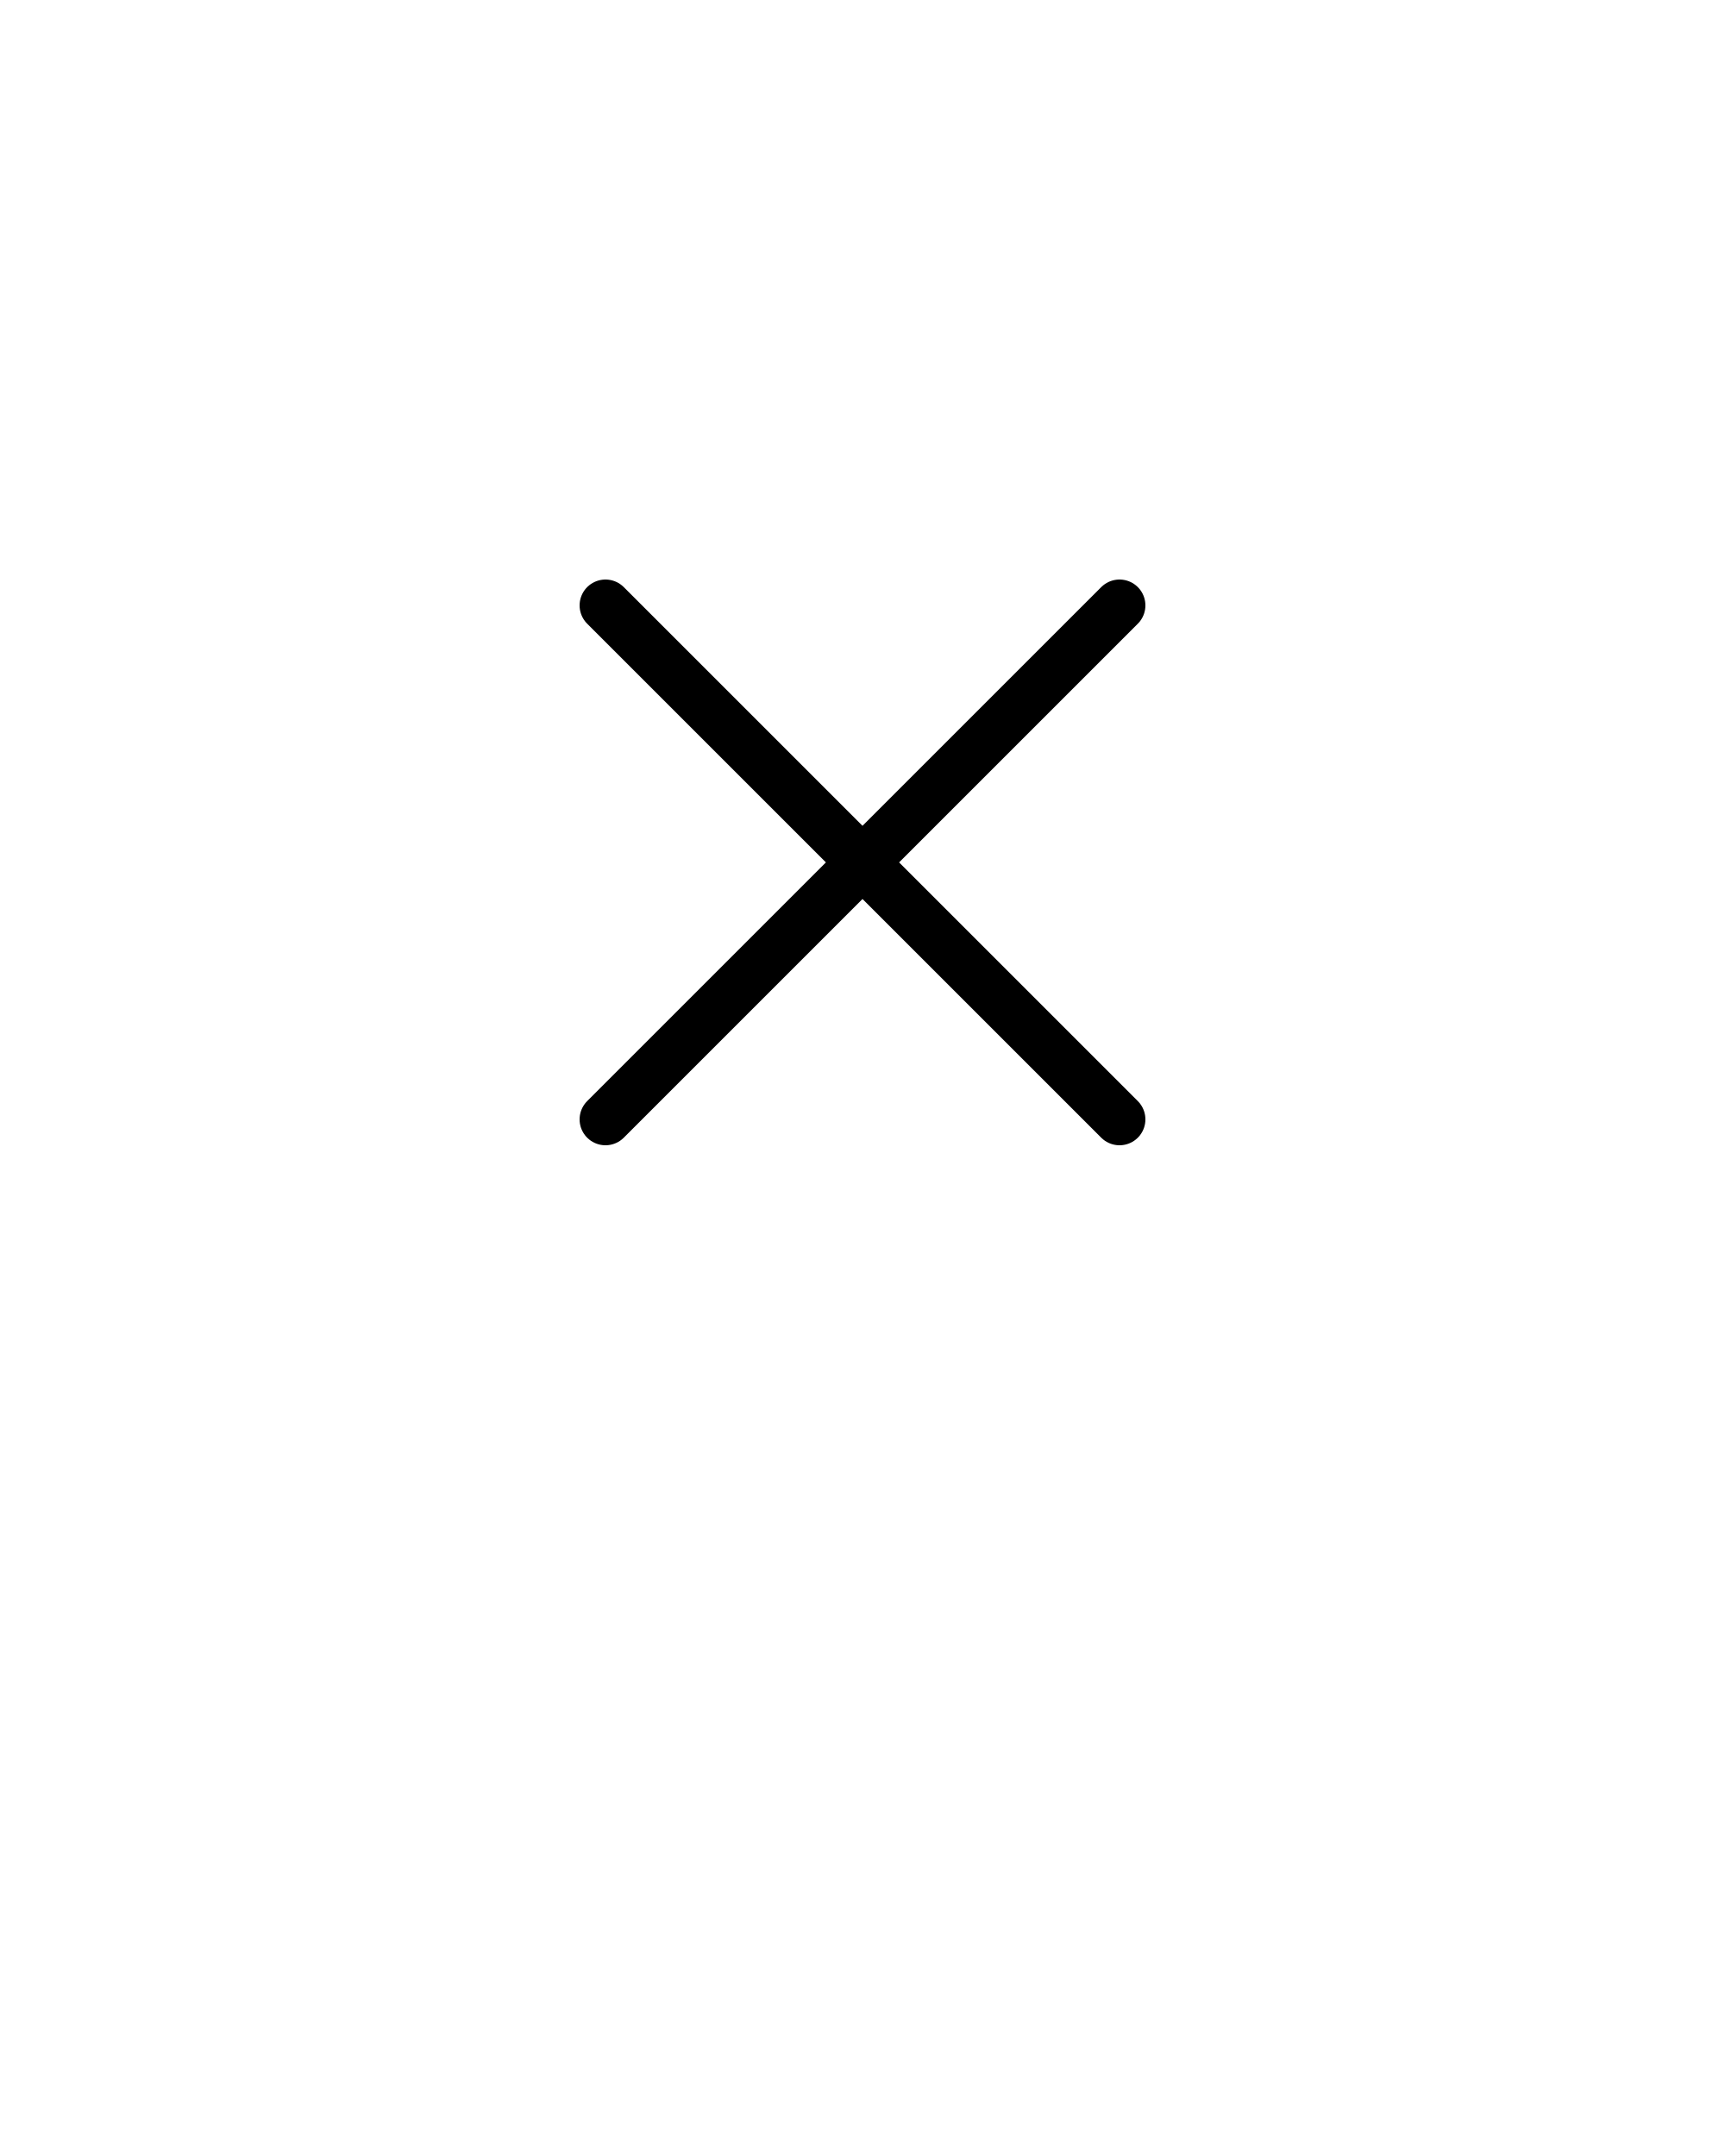
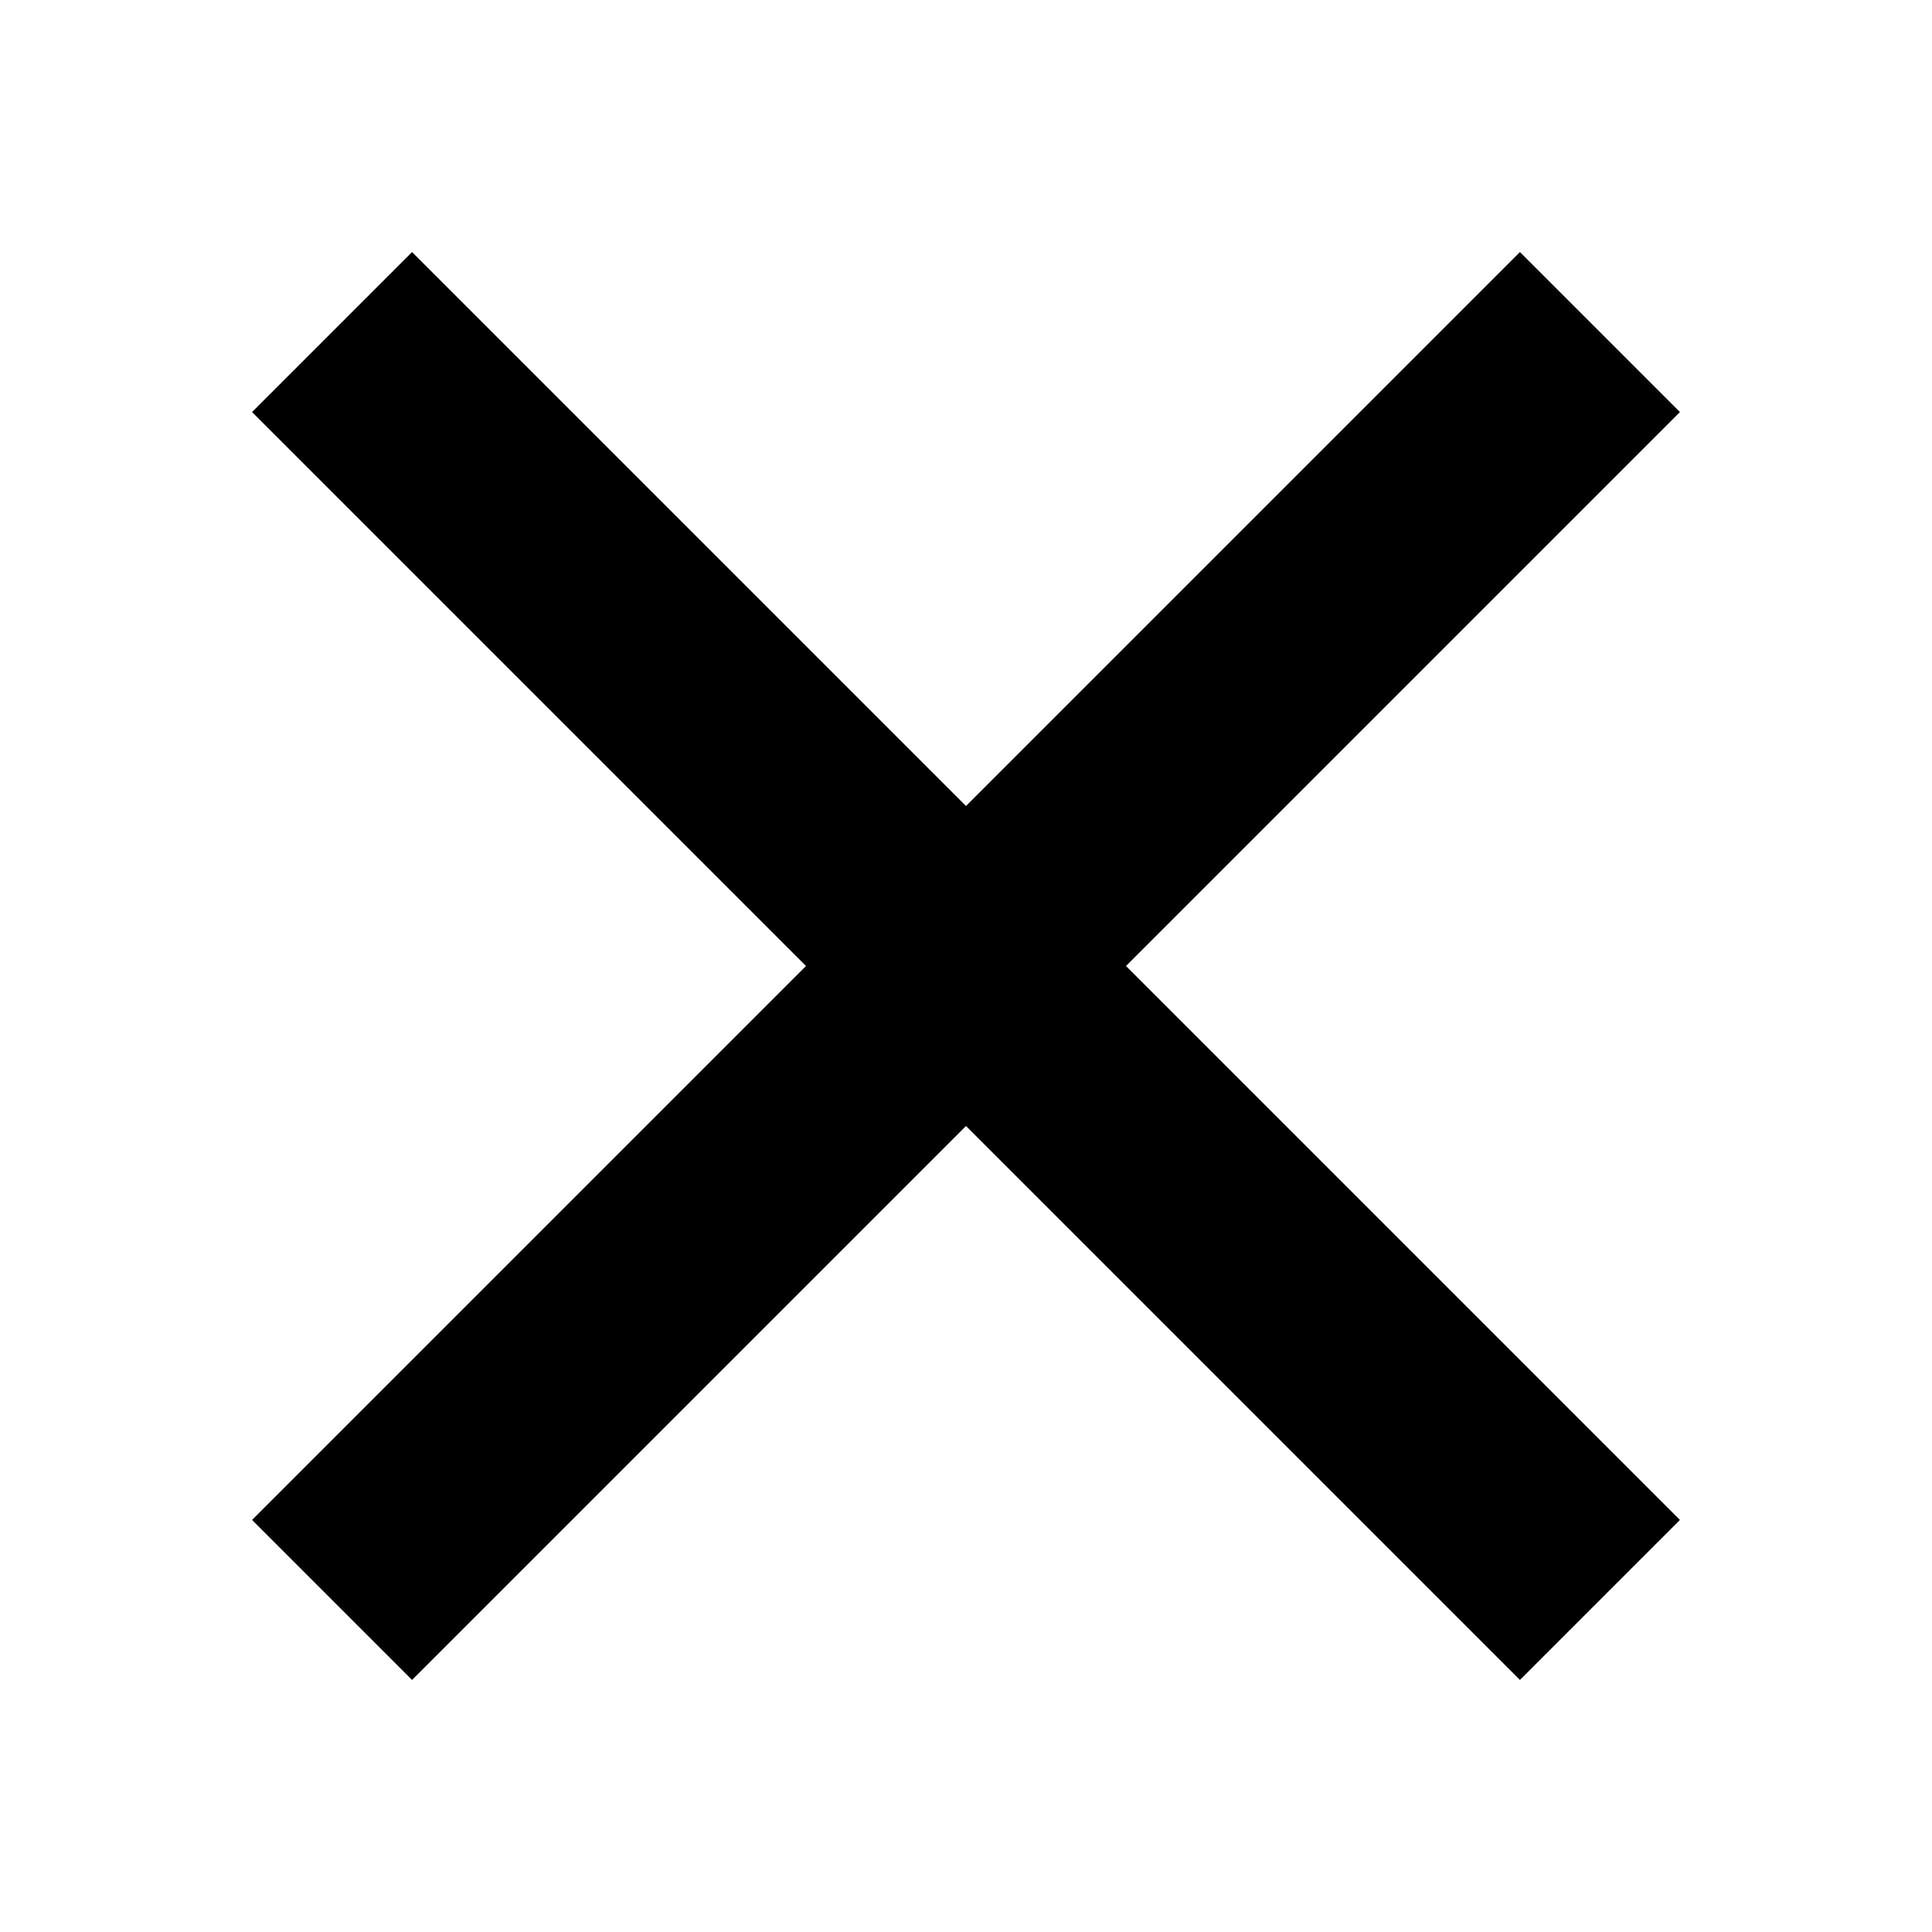
- <svg xmlns="http://www.w3.org/2000/svg" version="1" id="Layer_1" viewBox="-545 358.9 100 125">
-   <style>.st0{fill:none;stroke:#000;stroke-width:3;stroke-linecap:round;stroke-linejoin:round;stroke-miterlimit:10}</style>
-   <path class="st0" d="M-509.9 394l29.8 29.8m-29.8 0l29.8-29.8" />
+ <svg xmlns="http://www.w3.org/2000/svg" height="512" version="1" viewBox="0 0 512 512" width="512">
+   <path d="M445.2 109.2l-42.4-42.4L256 213.6 109.2 66.8l-42.4 42.4L213.6 256 66.8 402.8l42.4 42.4L256 298.4l146.8 146.8 42.4-42.4L298.4 256z" />
</svg>
